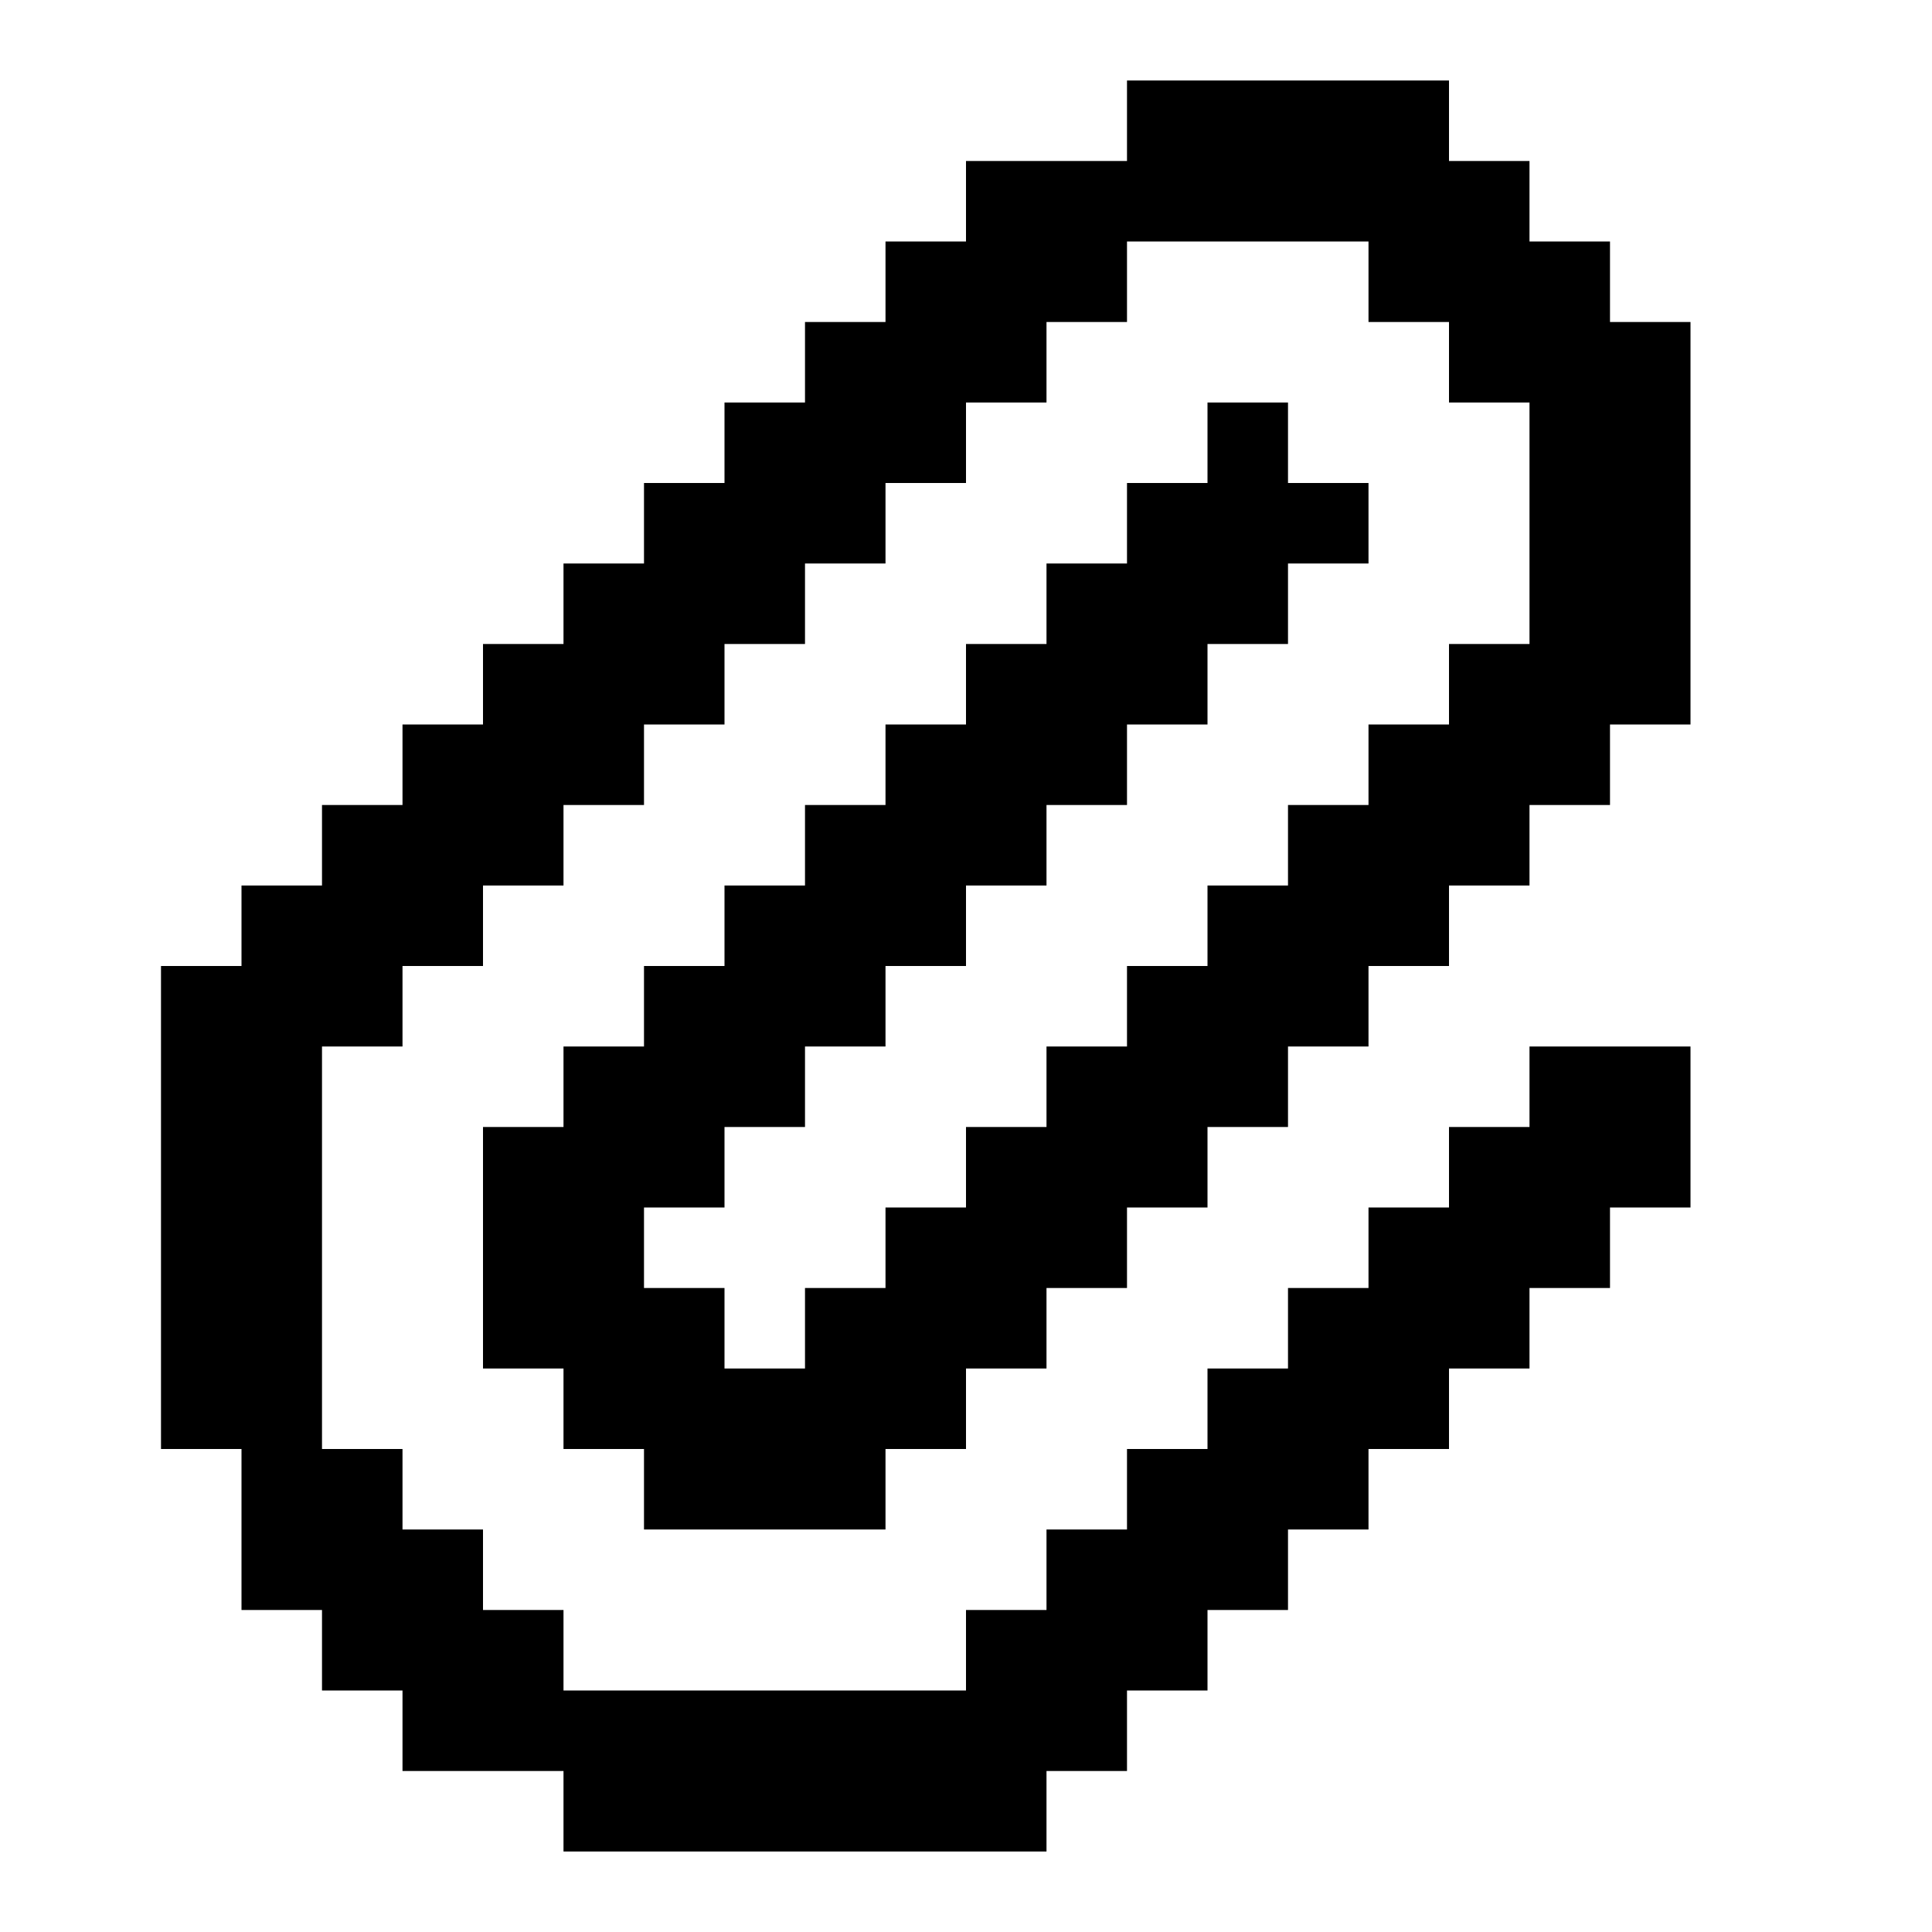
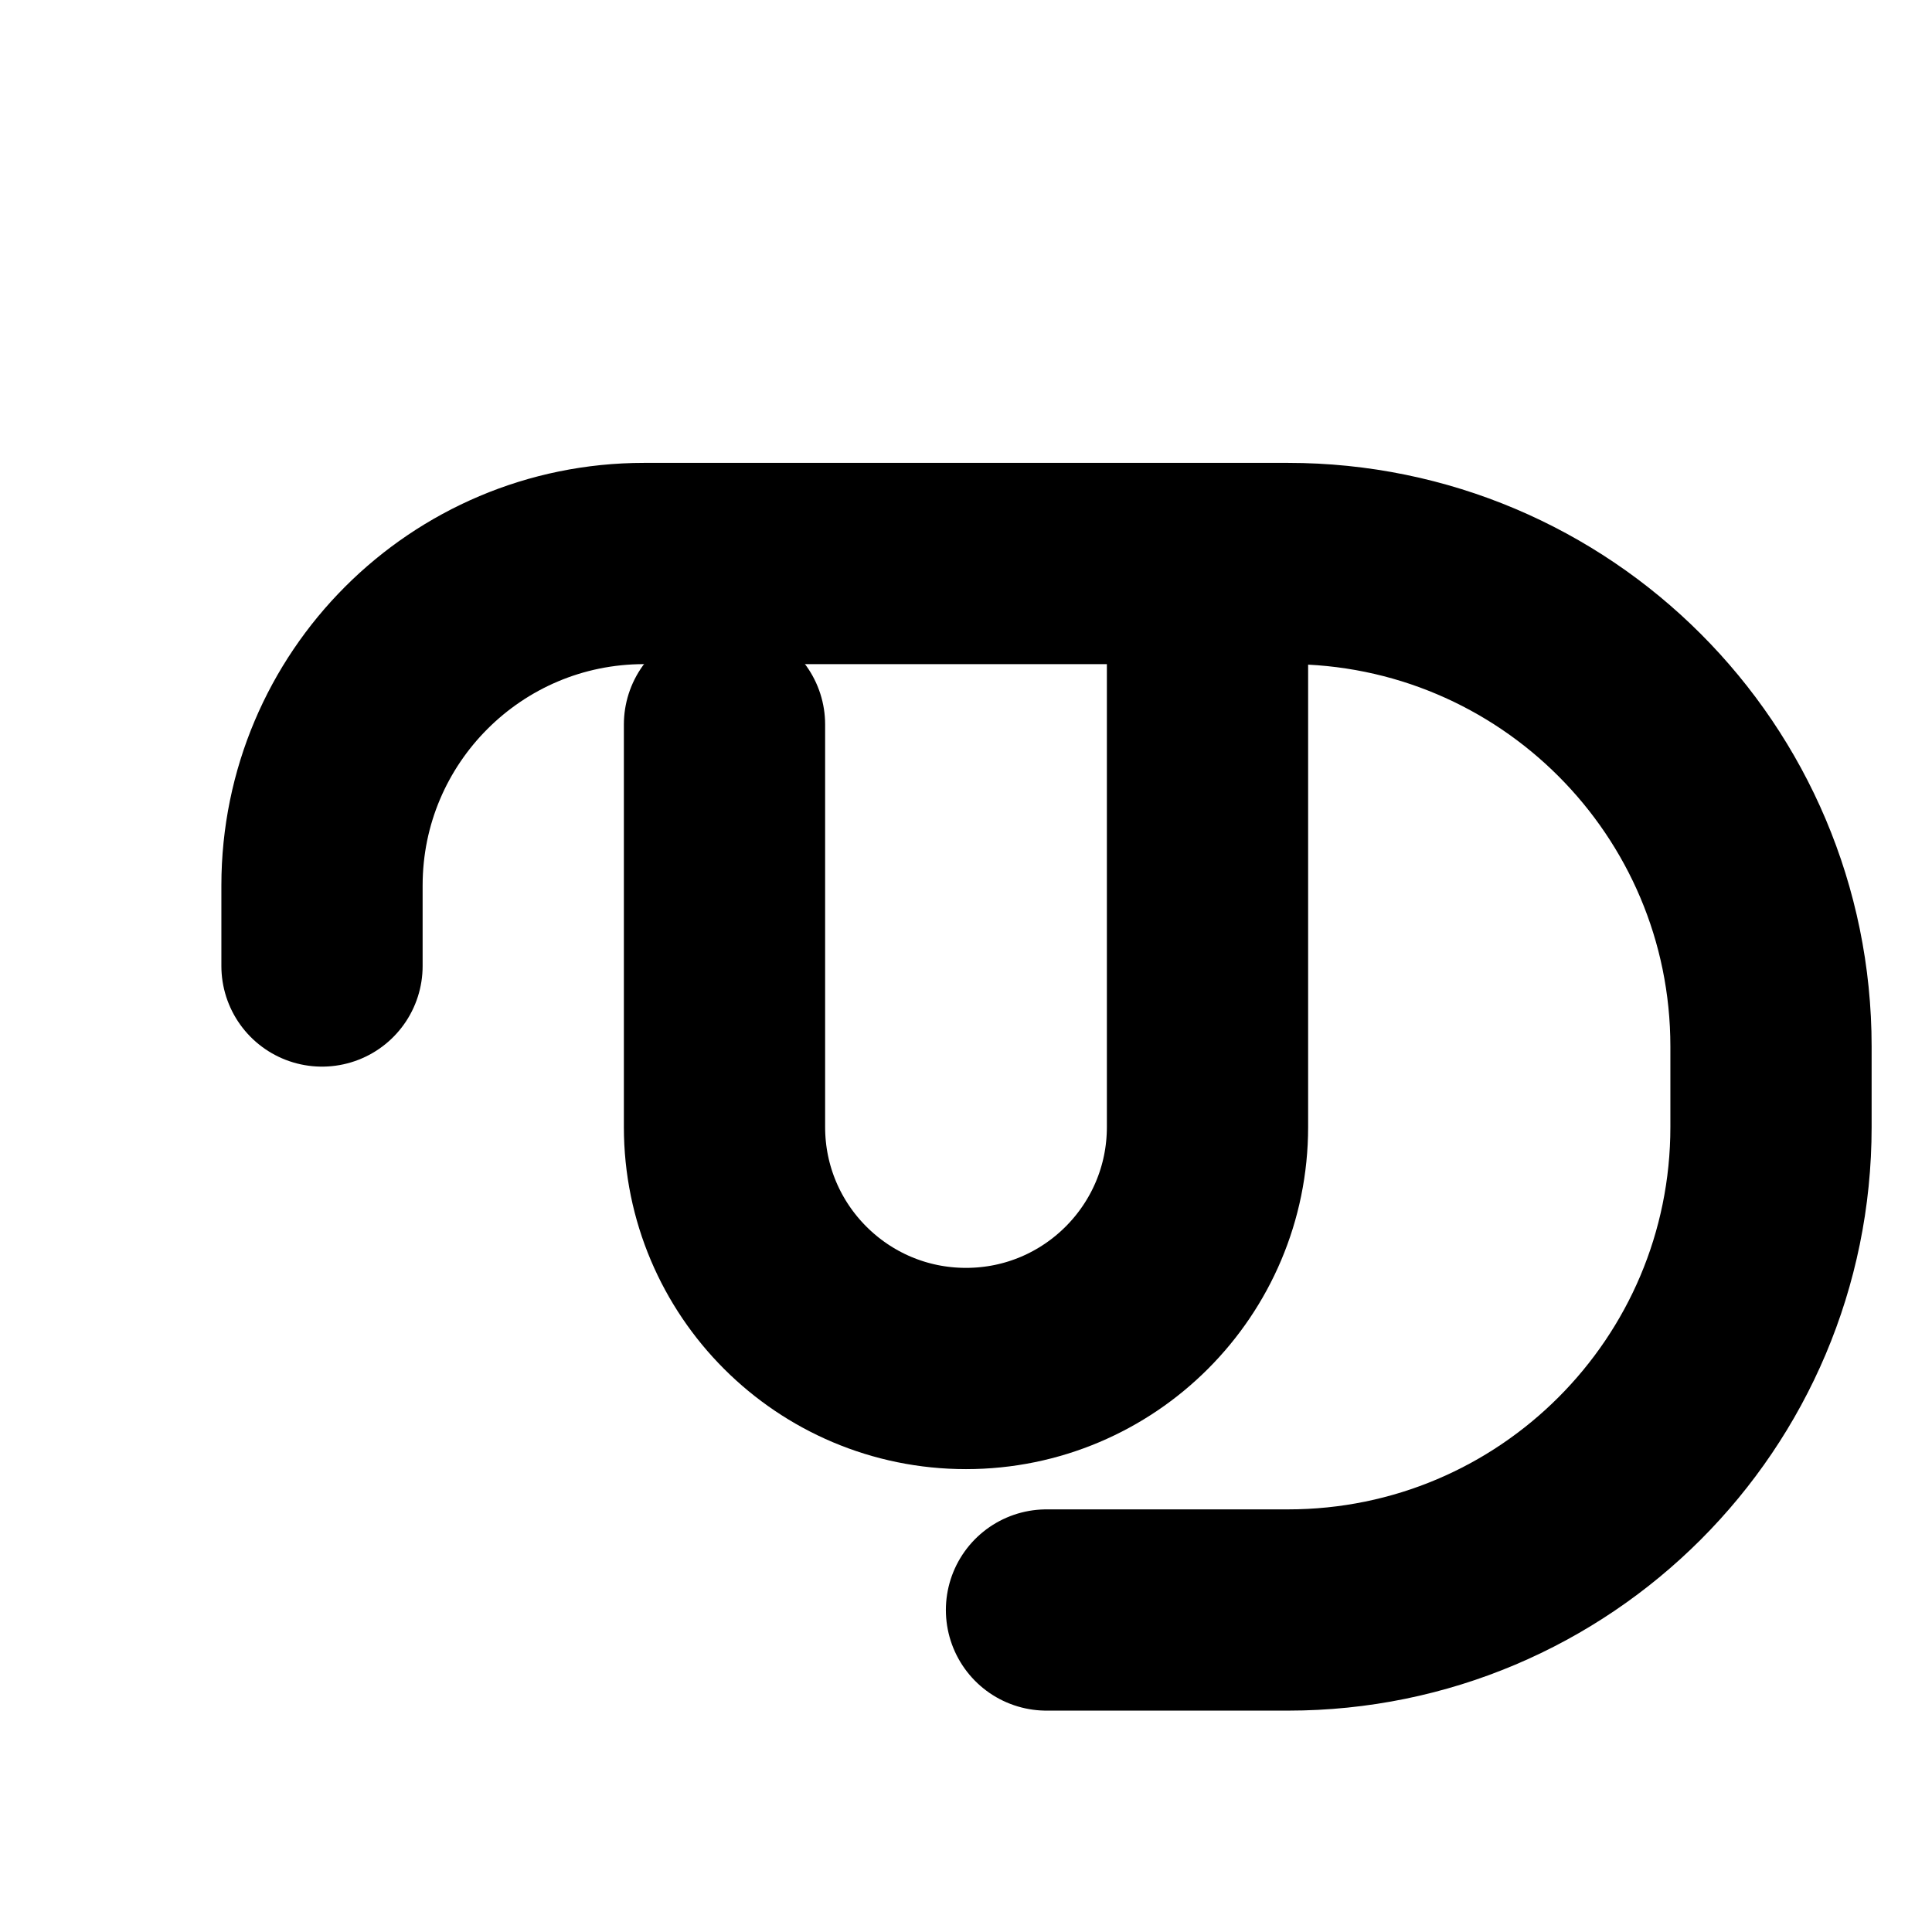
- <svg xmlns="http://www.w3.org/2000/svg" id="paperclip" viewBox="0 0 24 24">
-   <polygon points="21 4 21 9 20 9 20 10 19 10 19 11 18 11 18 12 17 12 17 13 16 13 16 14 15 14 15 15 14 15 14 16 13 16 13 17 12 17 12 18 11 18 11 19 8 19 8 18 7 18 7 17 6 17 6 14 7 14 7 13 8 13 8 12 9 12 9 11 10 11 10 10 11 10 11 9 12 9 12 8 13 8 13 7 14 7 14 6 15 6 15 5 16 5 16 6 17 6 17 7 16 7 16 8 15 8 15 9 14 9 14 10 13 10 13 11 12 11 12 12 11 12 11 13 10 13 10 14 9 14 9 15 8 15 8 16 9 16 9 17 10 17 10 16 11 16 11 15 12 15 12 14 13 14 13 13 14 13 14 12 15 12 15 11 16 11 16 10 17 10 17 9 18 9 18 8 19 8 19 5 18 5 18 4 17 4 17 3 14 3 14 4 13 4 13 5 12 5 12 6 11 6 11 7 10 7 10 8 9 8 9 9 8 9 8 10 7 10 7 11 6 11 6 12 5 12 5 13 4 13 4 18 5 18 5 19 6 19 6 20 7 20 7 21 12 21 12 20 13 20 13 19 14 19 14 18 15 18 15 17 16 17 16 16 17 16 17 15 18 15 18 14 19 14 19 13 21 13 21 15 20 15 20 16 19 16 19 17 18 17 18 18 17 18 17 19 16 19 16 20 15 20 15 21 14 21 14 22 13 22 13 23 7 23 7 22 5 22 5 21 4 21 4 20 3 20 3 18 2 18 2 12 3 12 3 11 4 11 4 10 5 10 5 9 6 9 6 8 7 8 7 7 8 7 8 6 9 6 9 5 10 5 10 4 11 4 11 3 12 3 12 2 14 2 14 1 18 1 18 2 19 2 19 3 20 3 20 4 21 4" />
+ <svg xmlns="http://www.w3.org/2000/svg" id="paperclip" width="24" height="24" viewBox="0 0 24 24" fill="none">
+   <path d="M4 12v-1a4 4 0 014-4h8a6 6 0 016 6v1a6 6 0 01-6 6h-3" stroke="currentColor" stroke-width="2.5" stroke-linecap="round" />
+   <path d="M15 7v7a3 3 0 01-6 0V9" stroke="currentColor" stroke-width="2.5" stroke-linecap="round" />
</svg>
